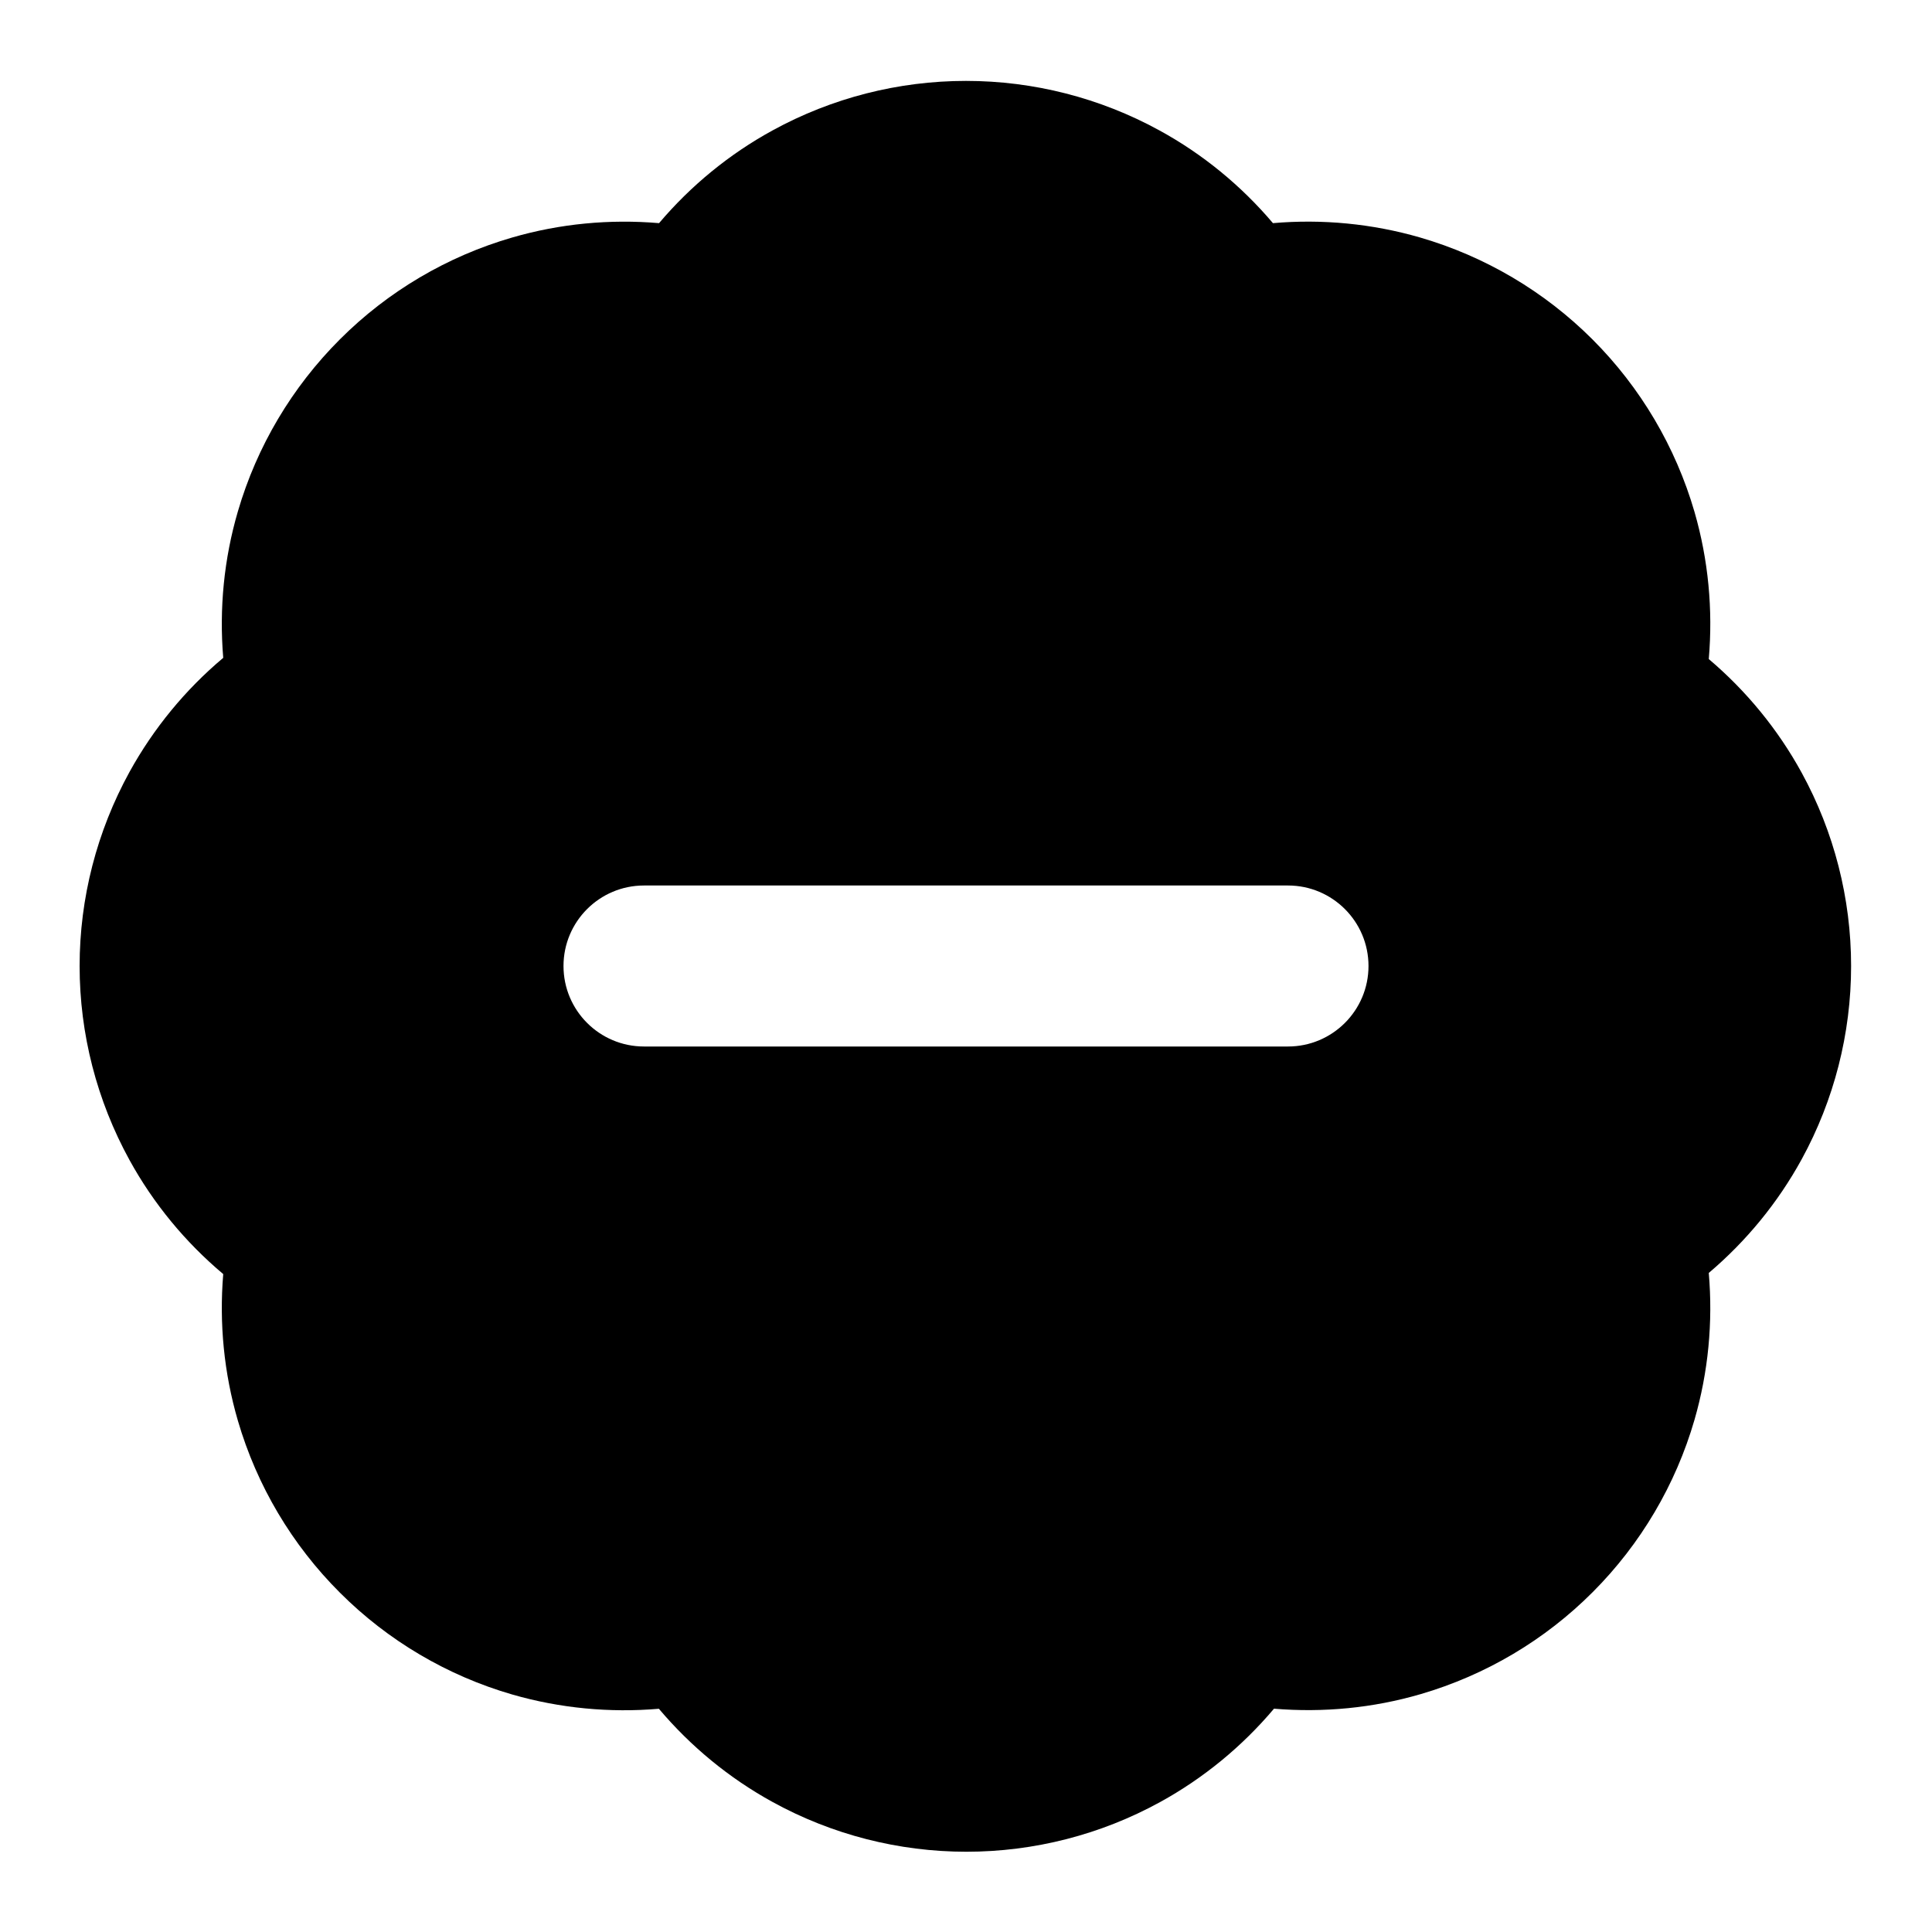
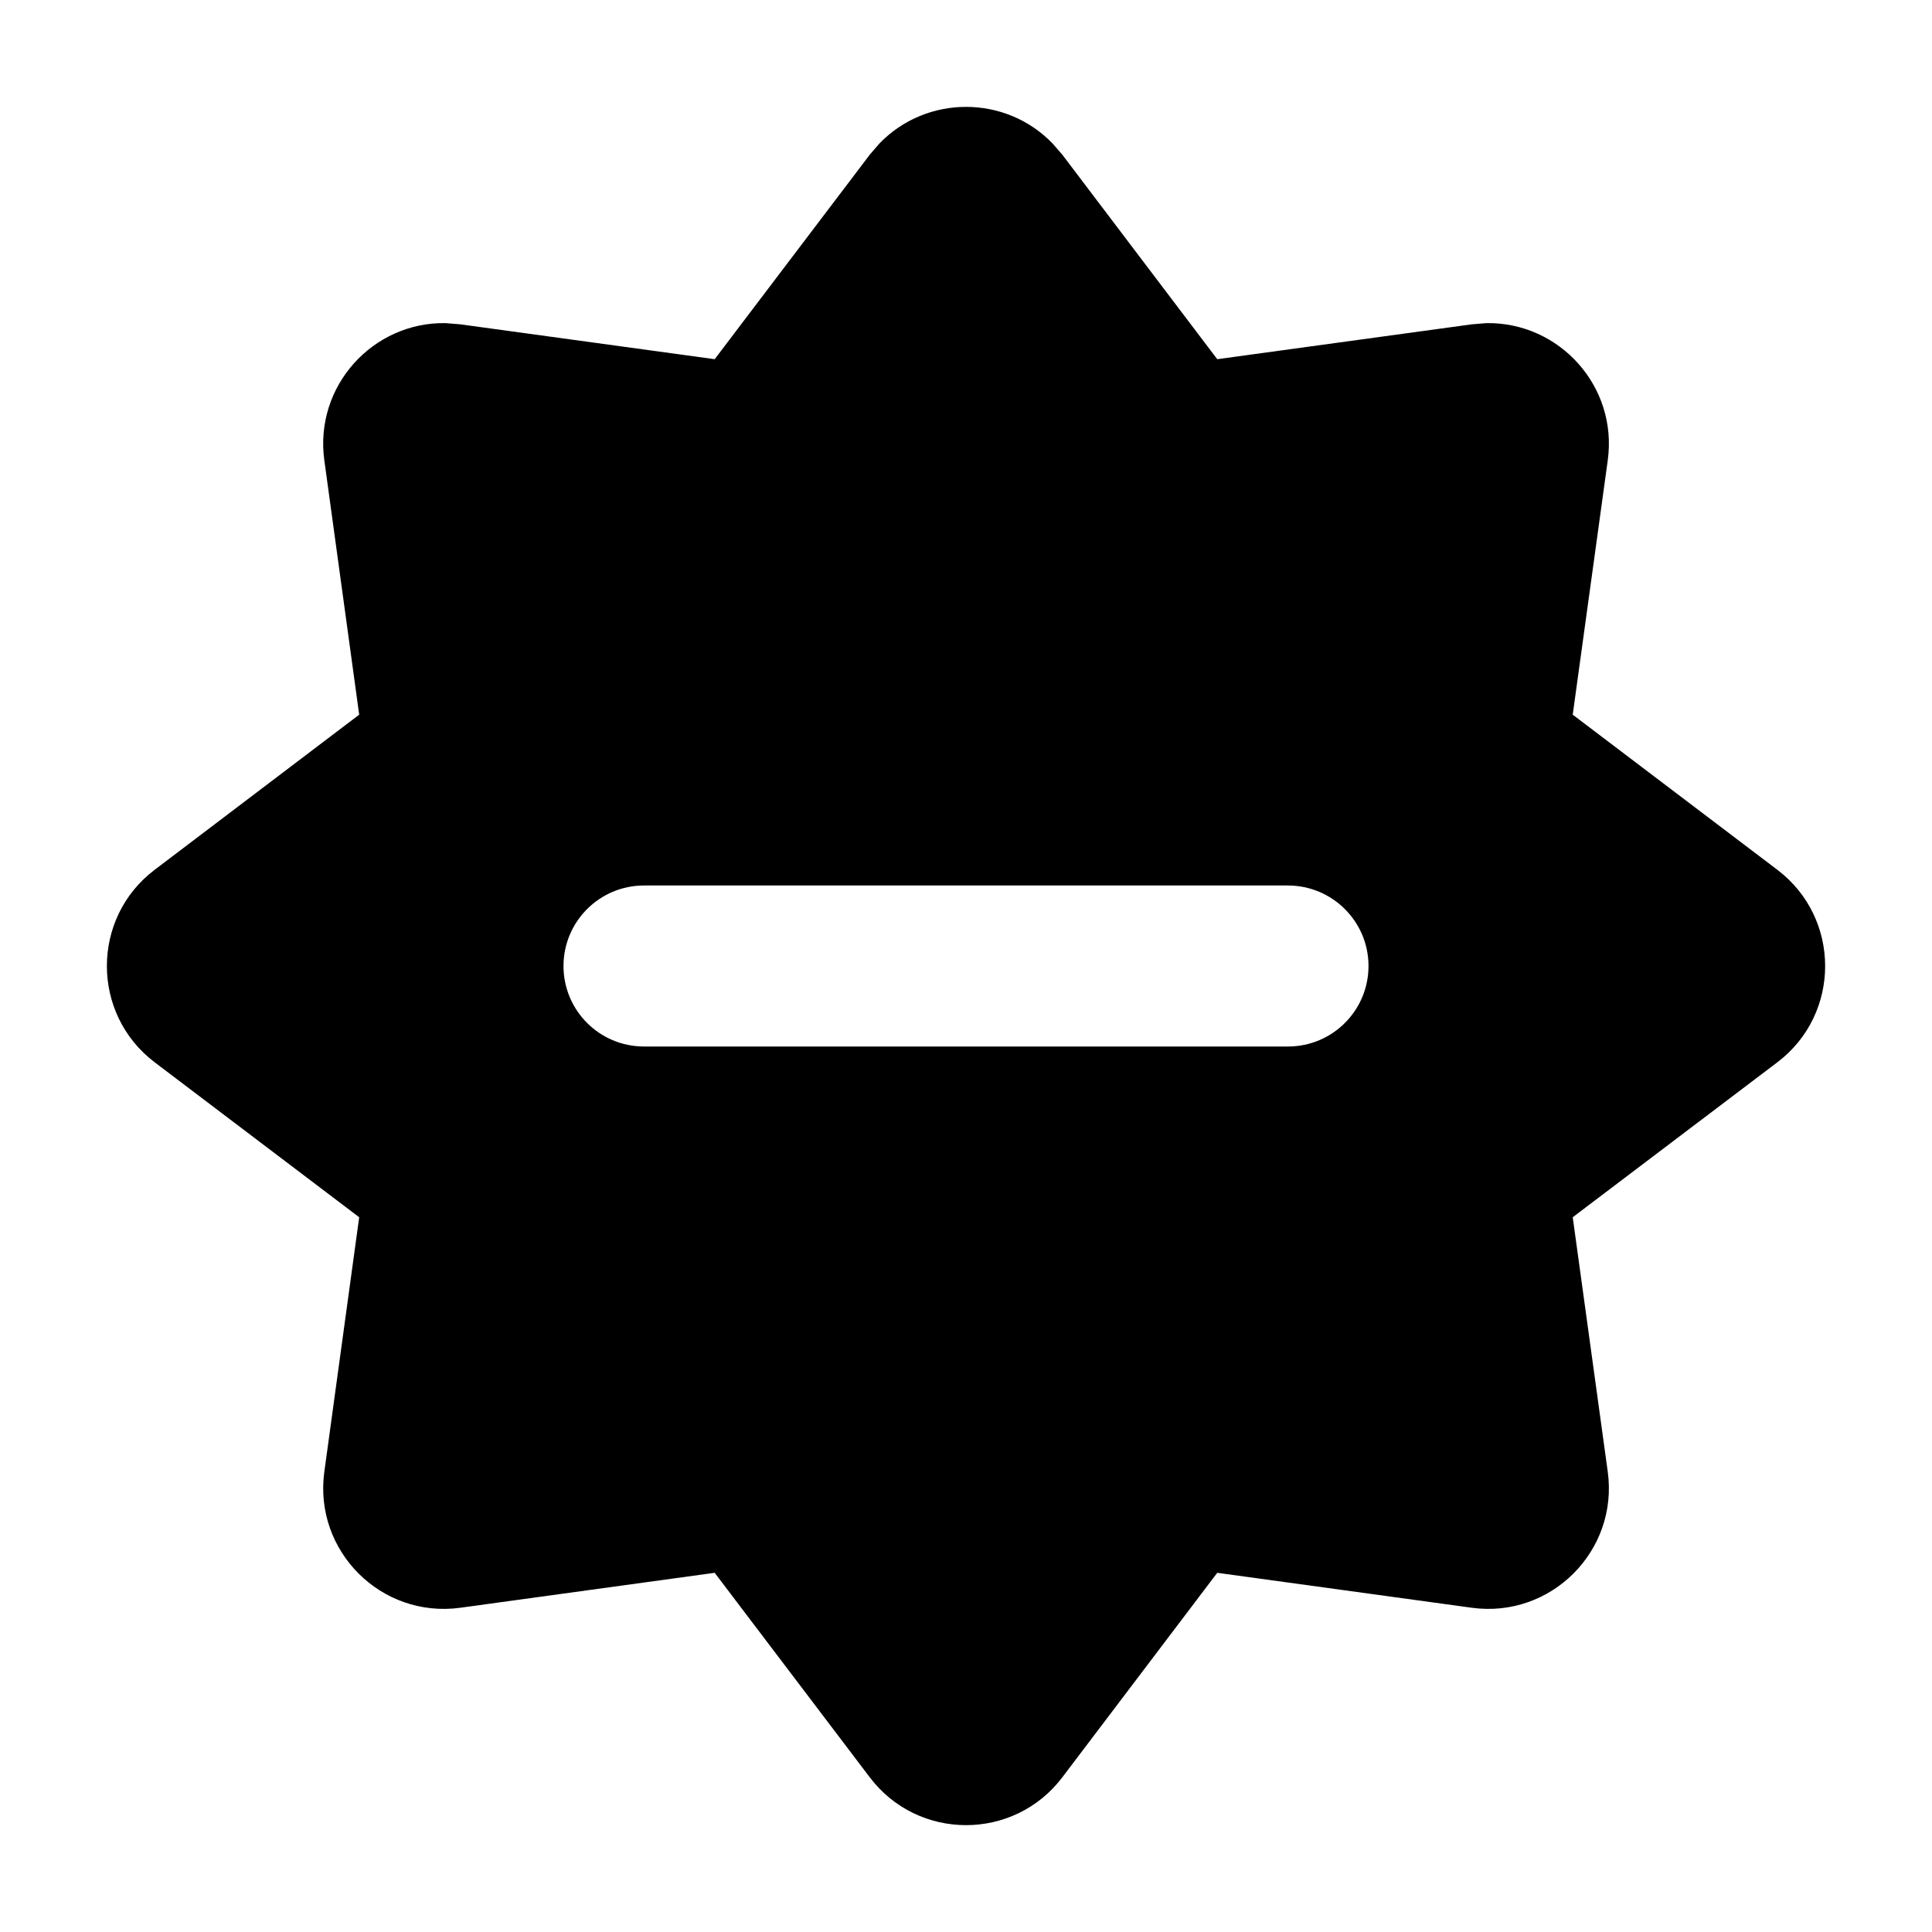
<svg xmlns="http://www.w3.org/2000/svg" width="24" height="24" viewBox="0 0 24 24" fill="none">
-   <path d="M12 1.005C12.839 1.005 13.665 1.216 14.401 1.619C14.941 1.914 15.418 2.306 15.813 2.772C16.426 2.719 17.045 2.778 17.64 2.95C18.449 3.185 19.187 3.621 19.783 4.217C20.379 4.813 20.815 5.551 21.05 6.36C21.222 6.955 21.28 7.574 21.227 8.187C21.693 8.582 22.085 9.059 22.381 9.599C22.784 10.335 22.995 11.161 22.995 12C22.995 12.839 22.784 13.665 22.381 14.401C22.085 14.941 21.693 15.418 21.227 15.813C21.28 16.425 21.221 17.043 21.05 17.636C20.816 18.444 20.381 19.181 19.786 19.777C19.192 20.373 18.456 20.809 17.648 21.045C17.056 21.218 16.438 21.277 15.826 21.226C15.431 21.694 14.952 22.089 14.411 22.386C13.674 22.791 12.846 23.003 12.005 23.003C11.164 23.003 10.336 22.791 9.599 22.386C9.058 22.089 8.58 21.695 8.185 21.227C7.574 21.279 6.957 21.221 6.364 21.05C5.556 20.816 4.819 20.381 4.224 19.786C3.628 19.192 3.191 18.456 2.955 17.648C2.782 17.056 2.722 16.438 2.773 15.827C2.303 15.432 1.907 14.953 1.609 14.411C1.203 13.672 0.989 12.843 0.989 12C0.989 11.157 1.203 10.328 1.609 9.589C1.908 9.047 2.303 8.567 2.773 8.172C2.722 7.561 2.782 6.944 2.955 6.353C3.191 5.544 3.628 4.809 4.224 4.214C4.819 3.619 5.556 3.184 6.364 2.95C6.957 2.778 7.575 2.72 8.187 2.772C8.582 2.306 9.059 1.914 9.599 1.619C10.335 1.216 11.161 1.005 12 1.005ZM8 11C7.448 11 7 11.448 7 12C7 12.552 7.448 13 8 13H16C16.552 13 17 12.552 17 12C17 11.448 16.552 11 16 11H8Z" fill="black" />
+   <path d="M10.924 1.783C11.51 1.176 12.491 1.176 13.076 1.783L13.196 1.921L15.121 4.462L18.282 4.029L18.464 4.014C19.367 3.999 20.099 4.796 19.972 5.719L19.537 8.878L22.079 10.805C22.87 11.405 22.871 12.596 22.079 13.196L19.537 15.121L19.972 18.282C20.107 19.266 19.265 20.107 18.282 19.972L15.121 19.538L13.196 22.079C12.595 22.871 11.405 22.87 10.805 22.079L8.878 19.538L5.719 19.972C4.735 20.107 3.894 19.266 4.029 18.282L4.462 15.121L1.921 13.196C1.13 12.595 1.13 11.405 1.921 10.805L4.462 8.878L4.029 5.719C3.902 4.796 4.633 3.998 5.536 4.014L5.719 4.029L8.878 4.462L10.805 1.921L10.924 1.783ZM8 11C7.448 11 7 11.448 7 12C7 12.553 7.448 13 8 13H16C16.552 13 17 12.553 17 12C17 11.448 16.552 11.001 16 11H8Z" fill="black" />
</svg>
